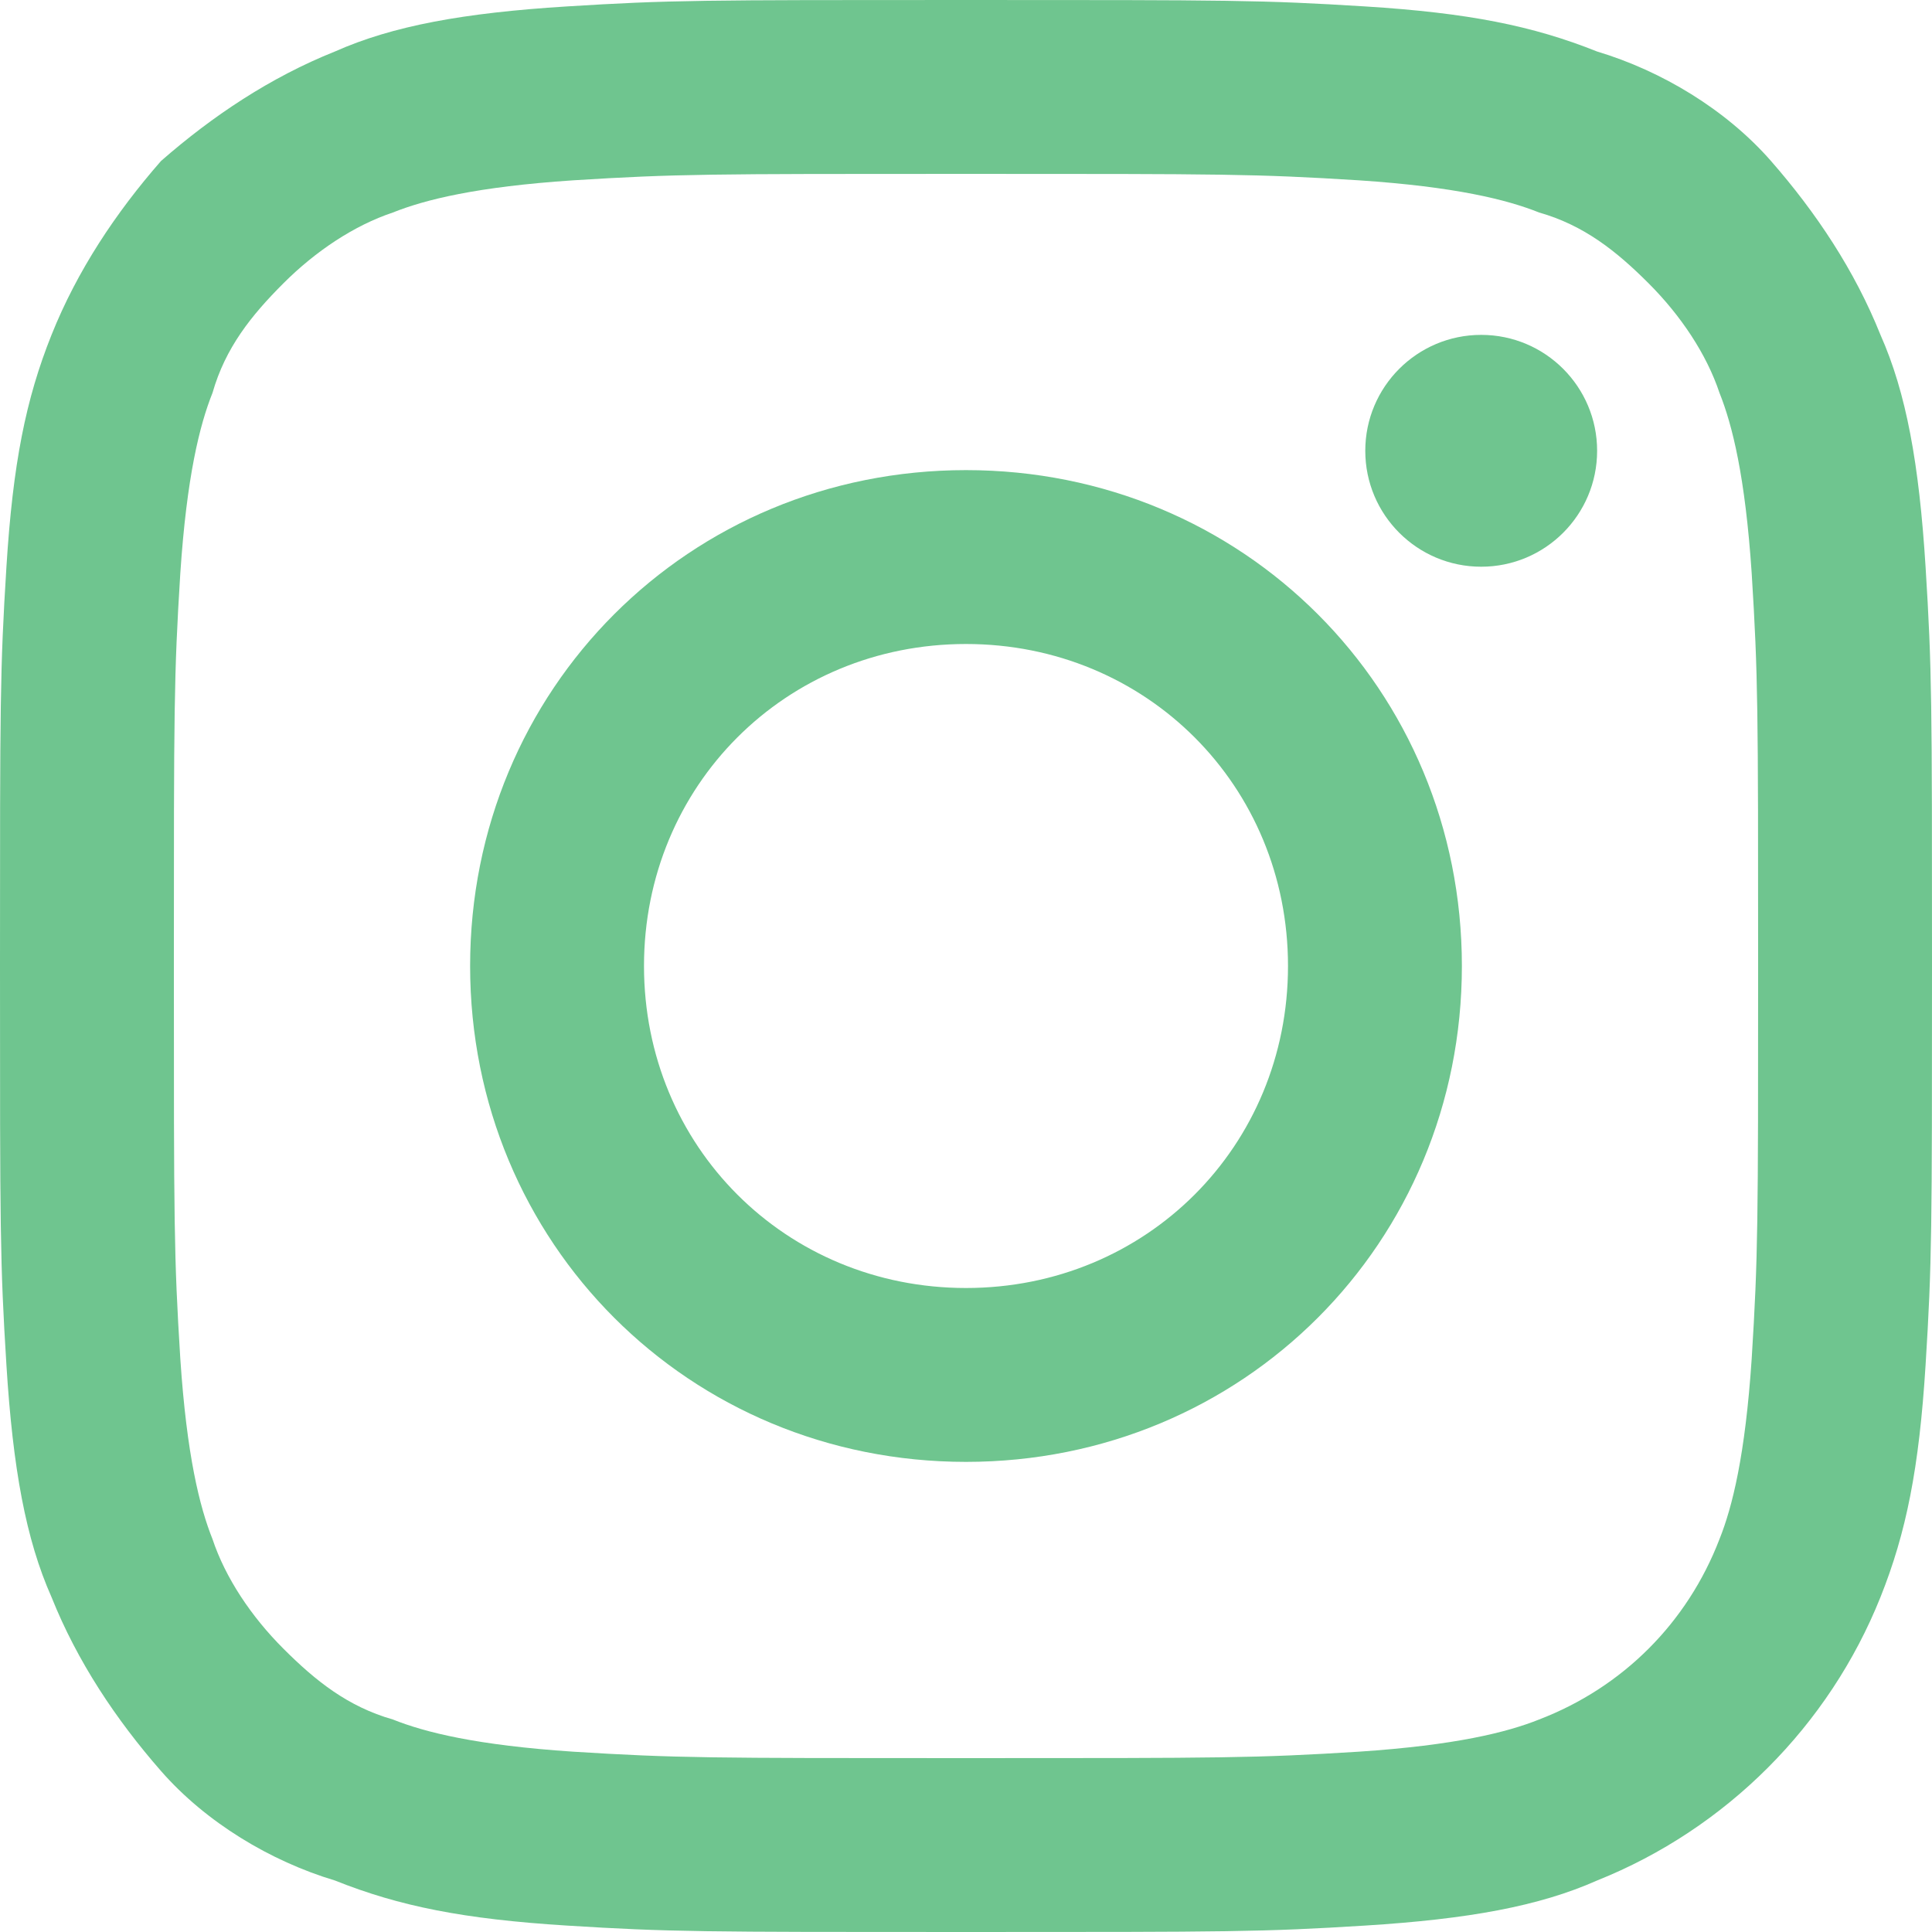
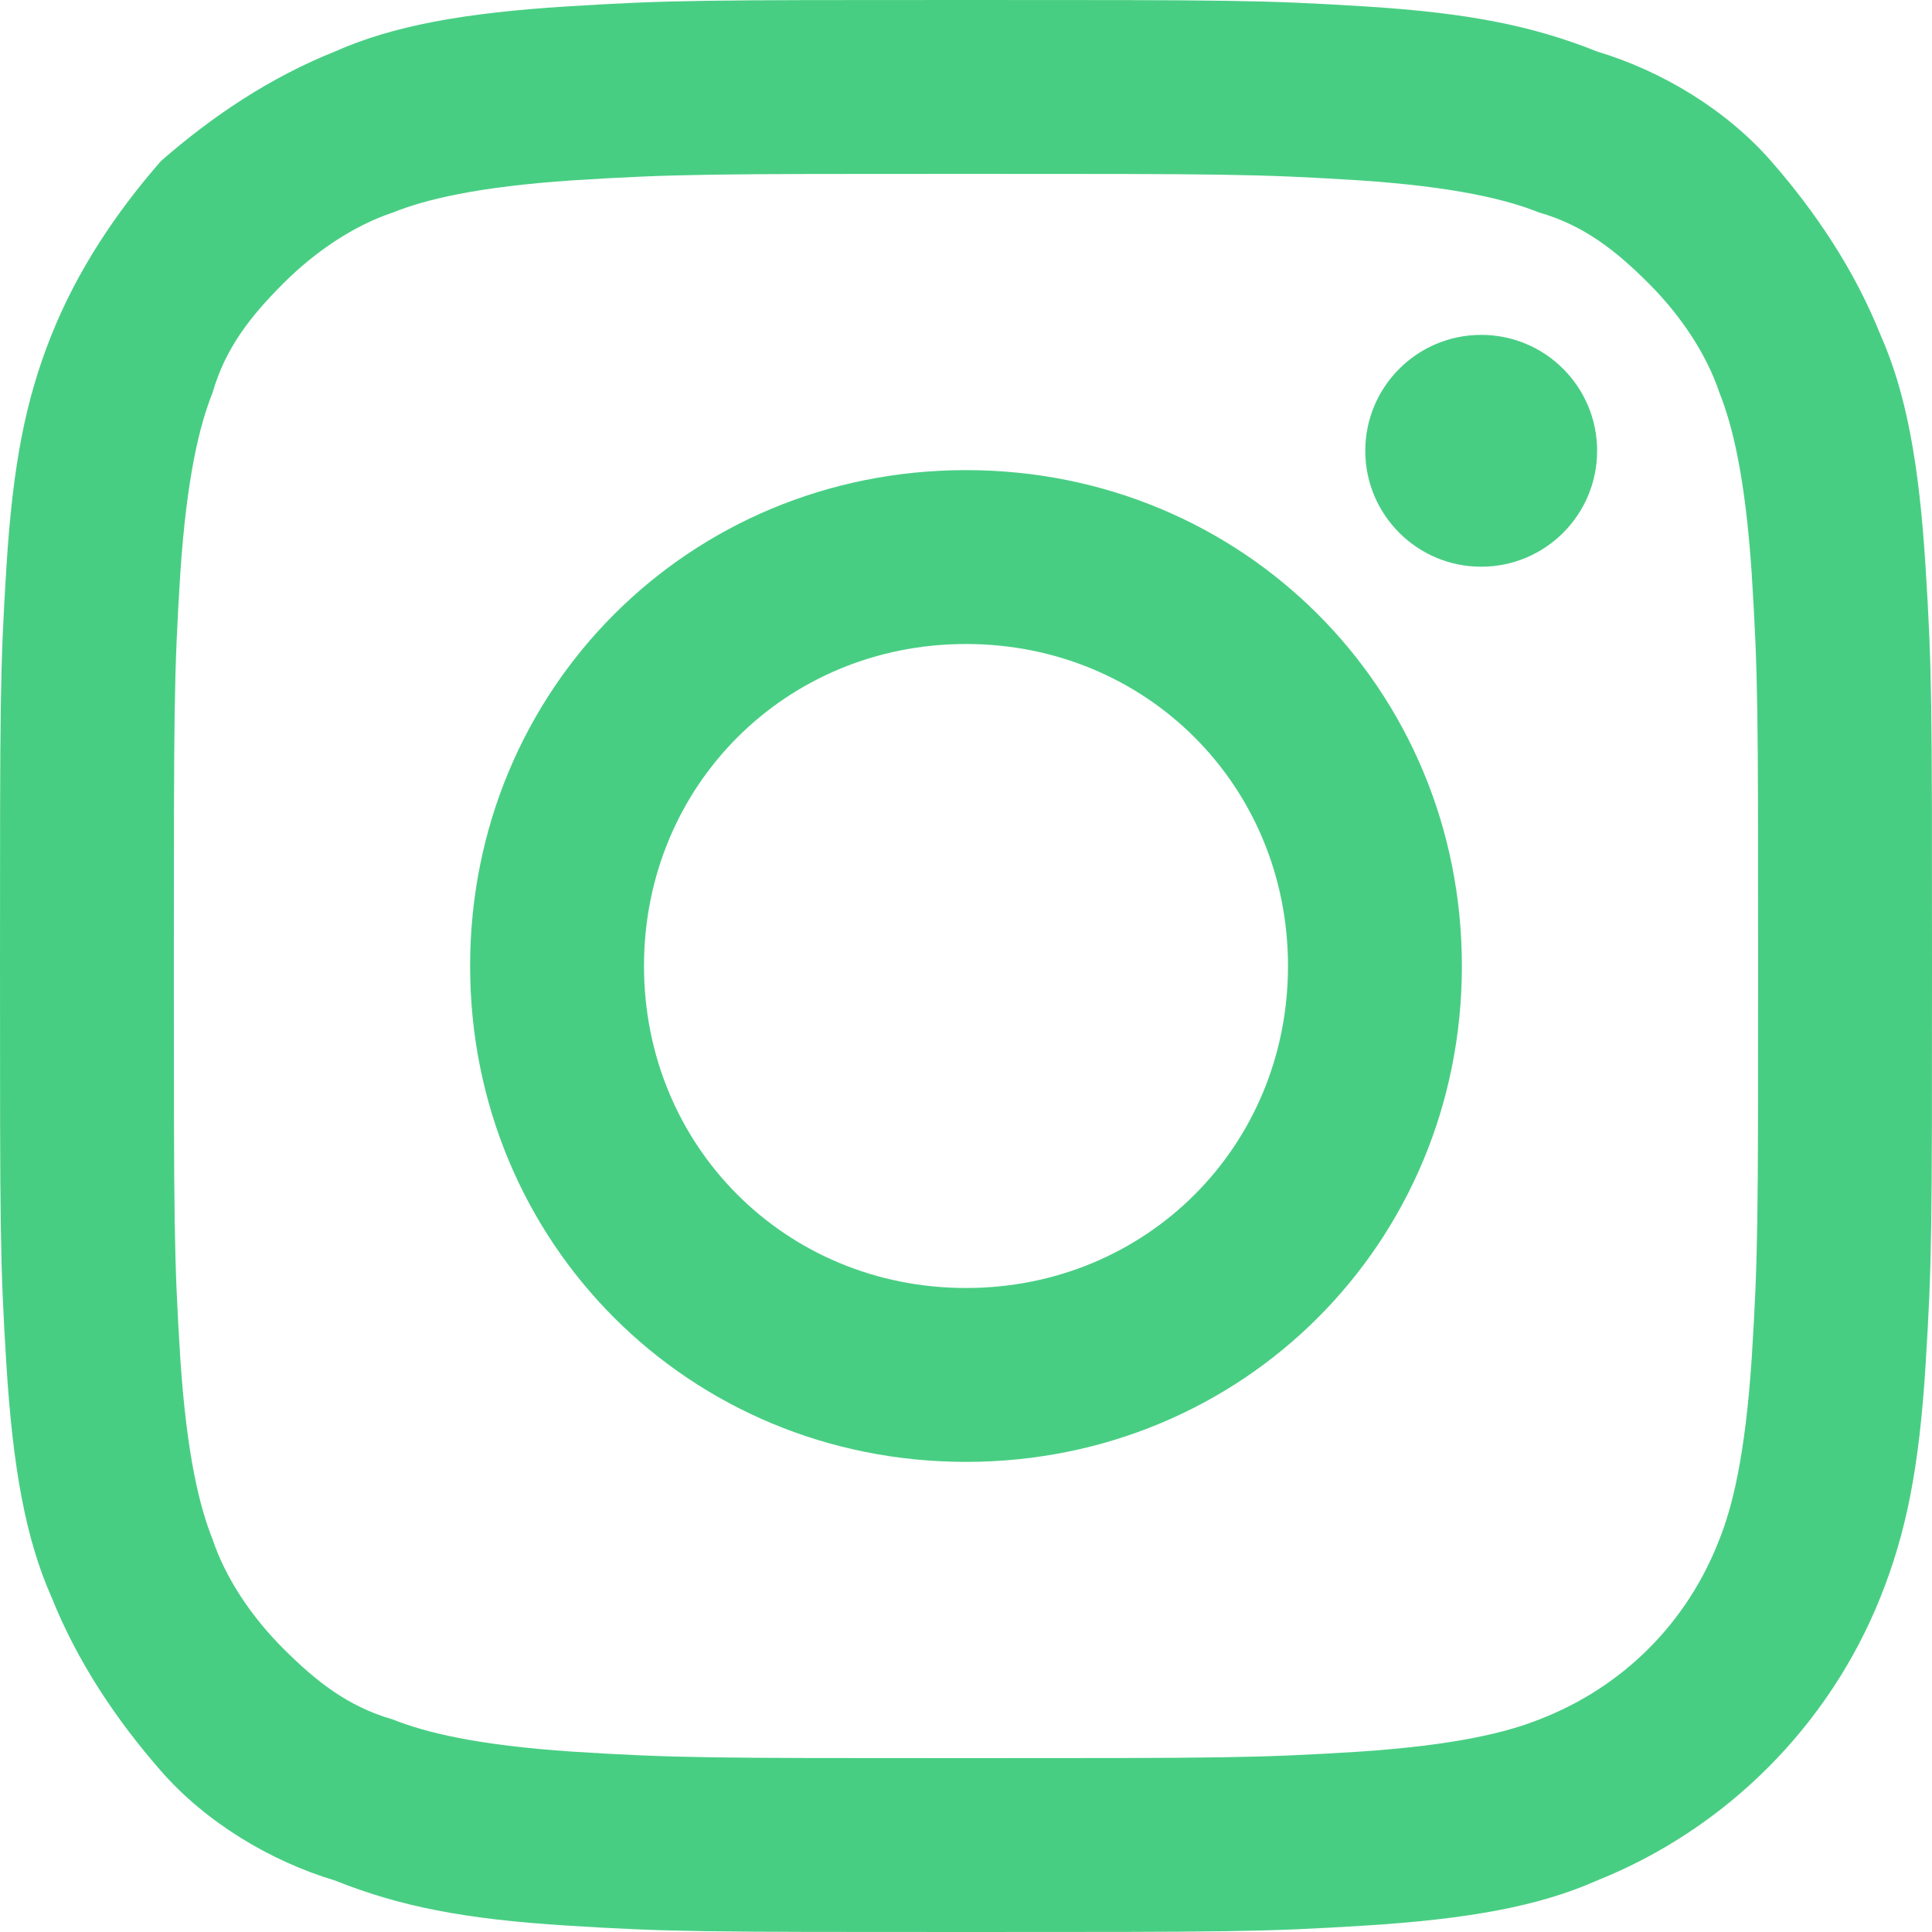
<svg xmlns="http://www.w3.org/2000/svg" version="1.1" id="Слой_1" x="0px" y="0px" viewBox="0 0 30 30" style="enable-background:new 0 0 30 30;" xml:space="preserve">
  <style type="text/css">
- 	.st0{fill:#6FC58F;}
+ 	.st0{fill:#48CE83;}
</style>
  <g>
    <path class="st0" d="M15,2.7c4,0,4.5,0,6.1,0.1c1.5,0.1,2.3,0.3,2.8,0.5c0.7,0.2,1.2,0.6,1.7,1.1s0.9,1.1,1.1,1.7   c0.2,0.5,0.4,1.3,0.5,2.8c0.1,1.6,0.1,2.1,0.1,6.1s0,4.5-0.1,6.1c-0.1,1.5-0.3,2.3-0.5,2.8c-0.5,1.3-1.5,2.3-2.8,2.8   c-0.5,0.2-1.3,0.4-2.8,0.5c-1.6,0.1-2.1,0.1-6.1,0.1s-4.5,0-6.1-0.1c-1.5-0.1-2.3-0.3-2.8-0.5c-0.7-0.2-1.2-0.6-1.7-1.1   s-0.9-1.1-1.1-1.7c-0.2-0.5-0.4-1.3-0.5-2.8C2.7,19.5,2.7,19,2.7,15s0-4.5,0.1-6.1c0.1-1.5,0.3-2.3,0.5-2.8   c0.2-0.7,0.6-1.2,1.1-1.7s1.1-0.9,1.7-1.1c0.5-0.2,1.3-0.4,2.8-0.5C10.5,2.7,11,2.7,15,2.7 M15,0c-4.1,0-4.6,0-6.2,0.1   S6.1,0.4,5.2,0.8c-1,0.4-1.9,1-2.7,1.7C1.8,3.3,1.2,4.2,0.8,5.2s-0.6,2-0.7,3.6S0,10.9,0,15s0,4.6,0.1,6.2s0.3,2.7,0.7,3.6   c0.4,1,1,1.9,1.7,2.7c0.7,0.8,1.7,1.4,2.7,1.7c1,0.4,2,0.6,3.6,0.7C10.4,30,10.9,30,15,30s4.6,0,6.2-0.1s2.7-0.3,3.6-0.7   c2-0.8,3.6-2.4,4.4-4.4c0.4-1,0.6-2,0.7-3.6C30,19.6,30,19.1,30,15s0-4.6-0.1-6.2s-0.3-2.7-0.7-3.6c-0.4-1-1-1.9-1.7-2.7   s-1.7-1.4-2.7-1.7c-1-0.4-2-0.6-3.6-0.7C19.6,0,19.1,0,15,0L15,0L15,0z" />
    <path class="st0" d="M15,7.3c-4.3,0-7.7,3.4-7.7,7.7s3.4,7.7,7.7,7.7s7.7-3.4,7.7-7.7l0,0C22.7,10.7,19.3,7.3,15,7.3z M15,20   c-2.8,0-5-2.2-5-5s2.2-5,5-5s5,2.2,5,5S17.8,20,15,20z" />
    <circle class="st0" cx="23" cy="7" r="1.8" />
  </g>
</svg>
